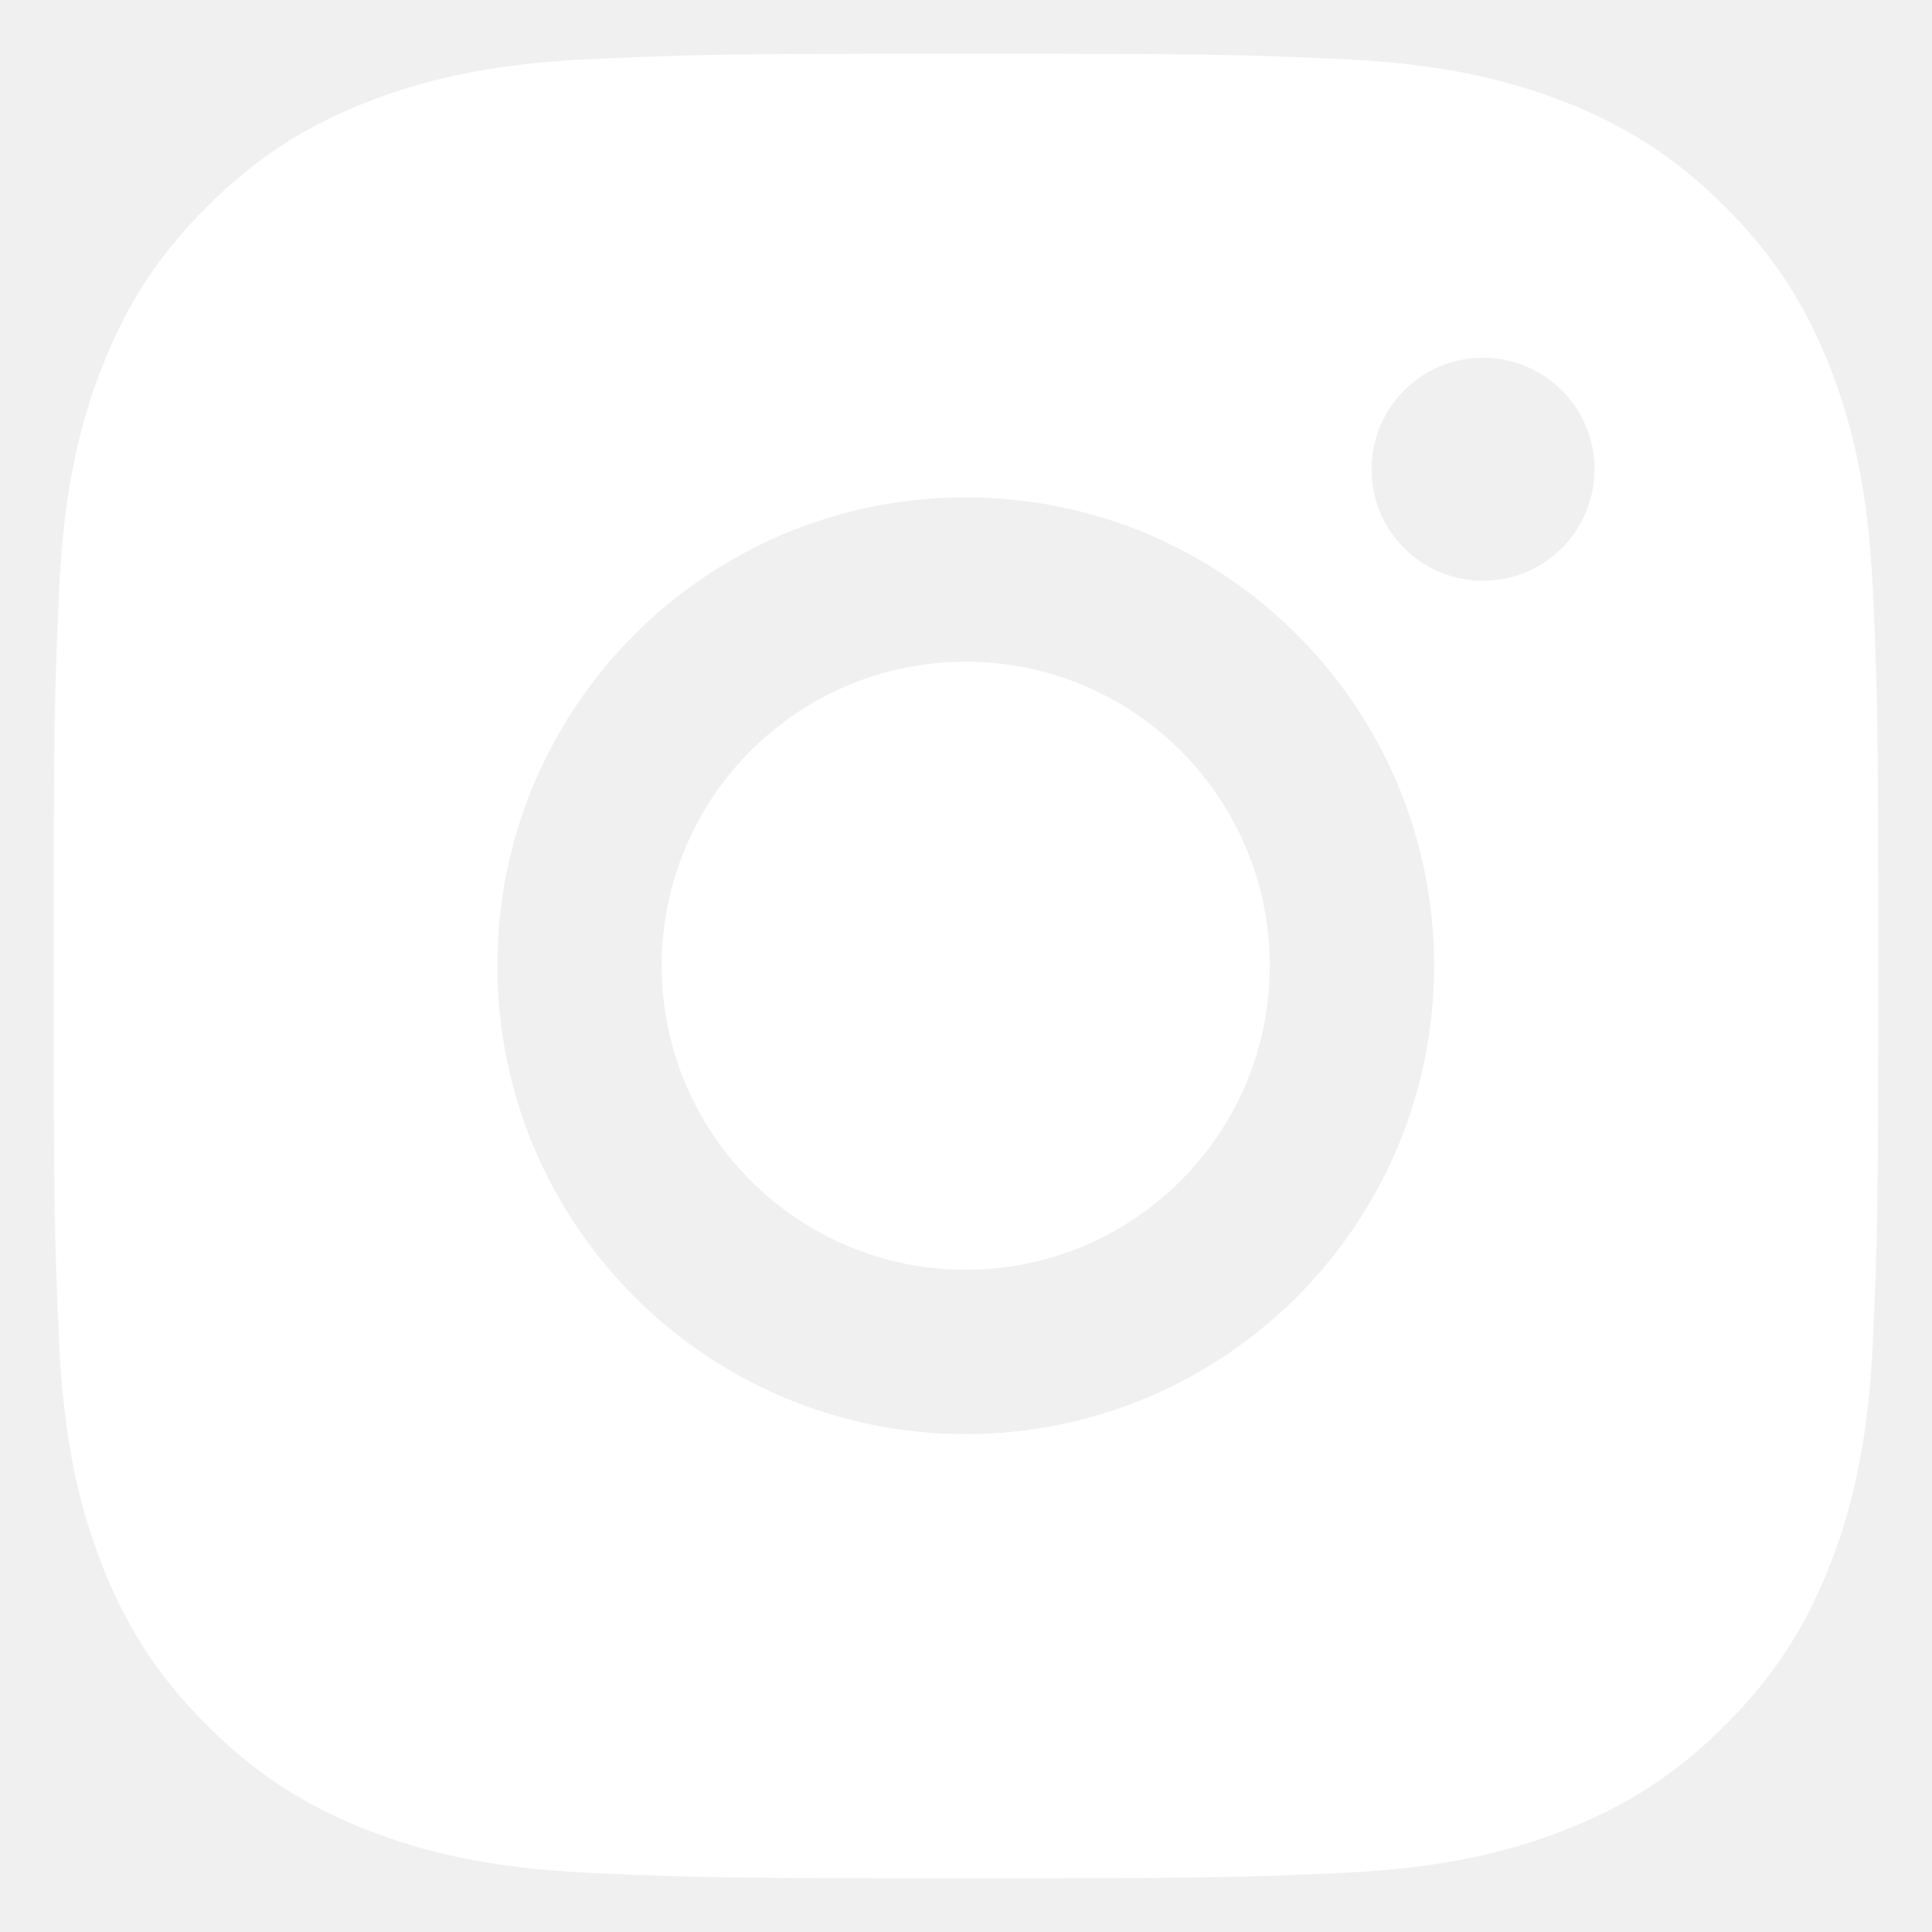
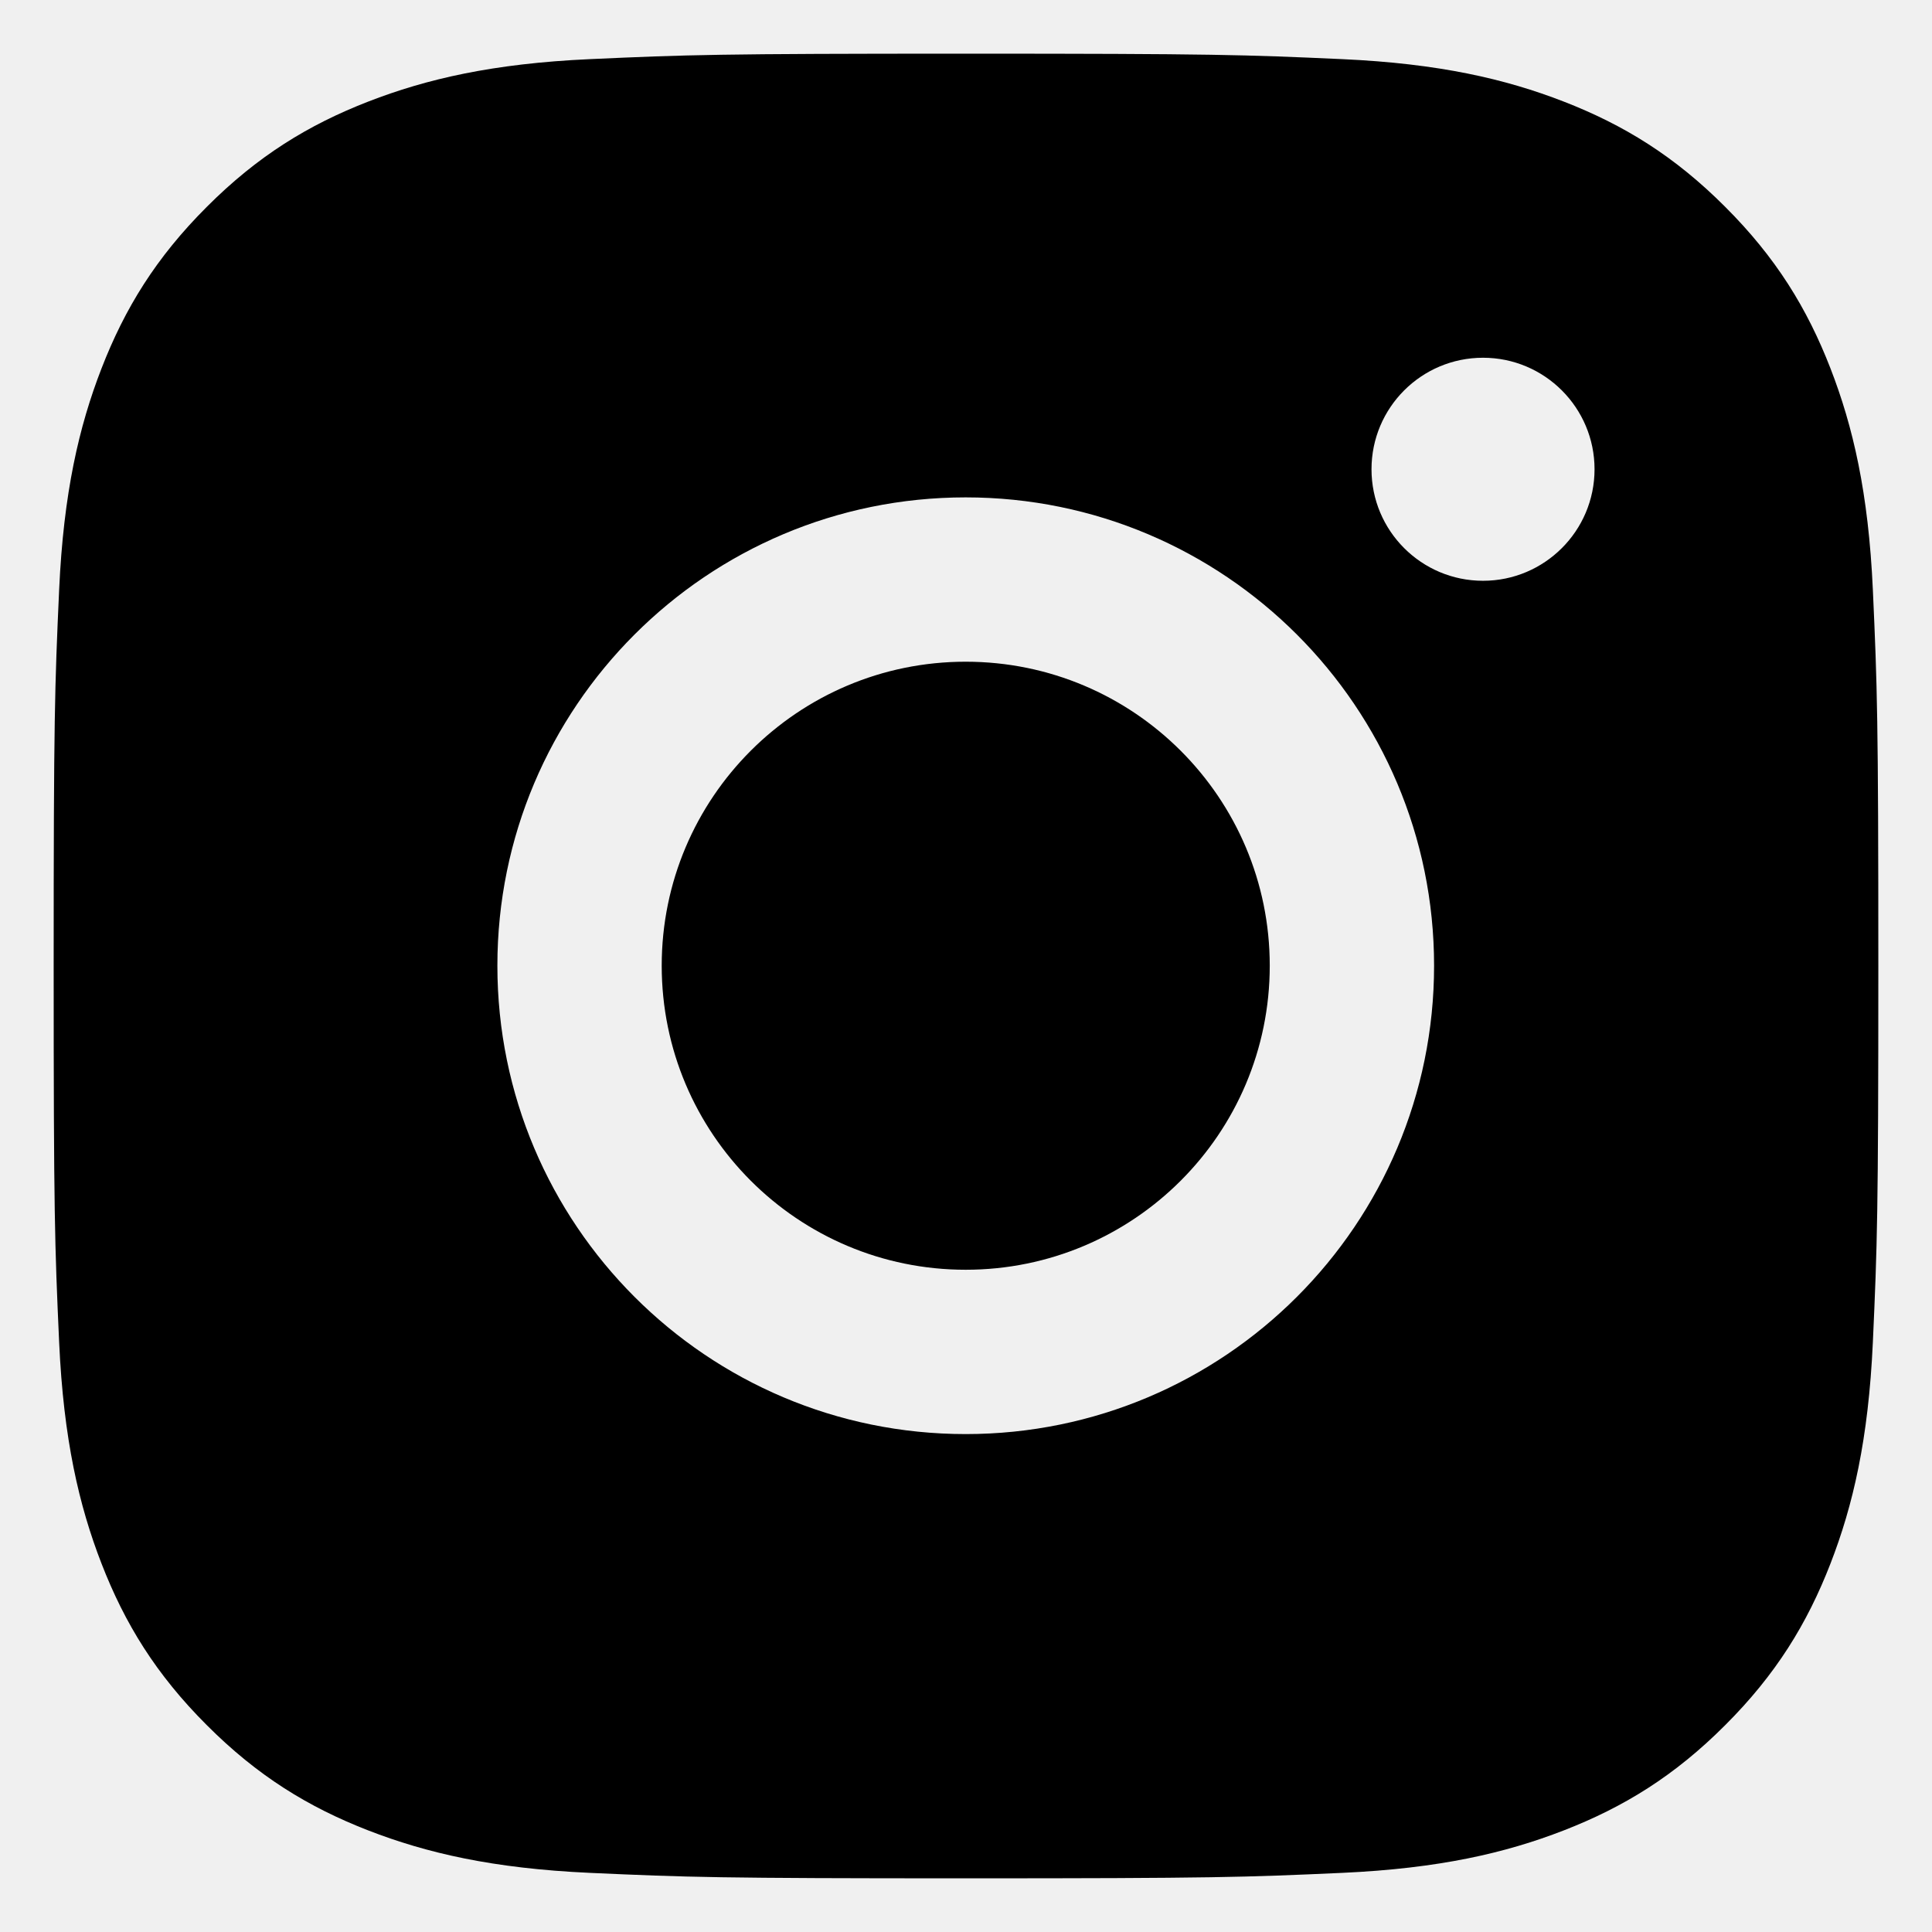
- <svg xmlns="http://www.w3.org/2000/svg" width="18" height="18" viewBox="0 0 18 18" fill="none">
-   <path fill-rule="evenodd" clip-rule="evenodd" d="M9 0.5C11.309 0.5 11.598 0.51 12.505 0.551C13.409 0.592 14.027 0.736 14.568 0.946C15.127 1.163 15.601 1.454 16.073 1.927C16.546 2.399 16.837 2.873 17.054 3.432C17.264 3.973 17.408 4.591 17.449 5.495C17.49 6.402 17.5 6.692 17.5 9C17.5 11.309 17.49 11.598 17.449 12.505C17.408 13.409 17.264 14.027 17.054 14.568C16.837 15.127 16.546 15.601 16.073 16.073C15.601 16.546 15.127 16.837 14.568 17.054C14.027 17.264 13.409 17.408 12.505 17.449C11.598 17.49 11.309 17.5 9 17.5C6.692 17.5 6.402 17.49 5.495 17.449C4.591 17.408 3.973 17.264 3.432 17.054C2.873 16.837 2.399 16.546 1.927 16.073C1.454 15.601 1.163 15.127 0.946 14.568C0.736 14.027 0.592 13.409 0.551 12.505C0.51 11.598 0.5 11.309 0.5 9C0.5 6.692 0.51 6.402 0.551 5.495C0.592 4.591 0.736 3.973 0.946 3.432C1.163 2.873 1.454 2.399 1.927 1.927C2.399 1.454 2.873 1.163 3.432 0.946C3.973 0.736 4.591 0.592 5.495 0.551C6.402 0.51 6.692 0.5 9 0.5ZM8.997 11.83C10.562 11.83 11.83 10.562 11.83 8.997C11.83 7.433 10.562 6.165 8.997 6.165C7.433 6.165 6.165 7.433 6.165 8.997C6.165 10.562 7.433 11.83 8.997 11.83ZM8.997 4.634C11.407 4.634 13.361 6.587 13.361 8.997C13.361 11.407 11.407 13.361 8.997 13.361C6.587 13.361 4.634 11.407 4.634 8.997C4.634 6.587 6.587 4.634 8.997 4.634ZM14.856 4.372C14.856 4.946 14.39 5.411 13.817 5.411C13.243 5.411 12.778 4.946 12.778 4.372C12.778 3.798 13.243 3.333 13.817 3.333C14.39 3.333 14.856 3.798 14.856 4.372Z" fill="white" />
+ <svg xmlns="http://www.w3.org/2000/svg" width="18" height="18" viewBox="0 0 18 18">
+   <path fill-rule="evenodd" clip-rule="evenodd" d="M9 0.5C11.309 0.5 11.598 0.51 12.505 0.551C13.409 0.592 14.027 0.736 14.568 0.946C15.127 1.163 15.601 1.454 16.073 1.927C16.546 2.399 16.837 2.873 17.054 3.432C17.264 3.973 17.408 4.591 17.449 5.495C17.49 6.402 17.5 6.692 17.5 9C17.5 11.309 17.49 11.598 17.449 12.505C17.408 13.409 17.264 14.027 17.054 14.568C16.837 15.127 16.546 15.601 16.073 16.073C15.601 16.546 15.127 16.837 14.568 17.054C14.027 17.264 13.409 17.408 12.505 17.449C11.598 17.49 11.309 17.5 9 17.5C6.692 17.5 6.402 17.49 5.495 17.449C4.591 17.408 3.973 17.264 3.432 17.054C2.873 16.837 2.399 16.546 1.927 16.073C1.454 15.601 1.163 15.127 0.946 14.568C0.736 14.027 0.592 13.409 0.551 12.505C0.51 11.598 0.5 11.309 0.5 9C0.5 6.692 0.51 6.402 0.551 5.495C0.592 4.591 0.736 3.973 0.946 3.432C1.163 2.873 1.454 2.399 1.927 1.927C2.399 1.454 2.873 1.163 3.432 0.946C3.973 0.736 4.591 0.592 5.495 0.551C6.402 0.51 6.692 0.5 9 0.5ZM8.997 11.83C10.562 11.83 11.83 10.562 11.83 8.997C11.83 7.433 10.562 6.165 8.997 6.165C7.433 6.165 6.165 7.433 6.165 8.997C6.165 10.562 7.433 11.83 8.997 11.83ZM8.997 4.634C11.407 4.634 13.361 6.587 13.361 8.997C13.361 11.407 11.407 13.361 8.997 13.361C6.587 13.361 4.634 11.407 4.634 8.997C4.634 6.587 6.587 4.634 8.997 4.634ZM14.856 4.372C14.856 4.946 14.39 5.411 13.817 5.411C13.243 5.411 12.778 4.946 12.778 4.372C12.778 3.798 13.243 3.333 13.817 3.333C14.39 3.333 14.856 3.798 14.856 4.372Z" />
</svg>
